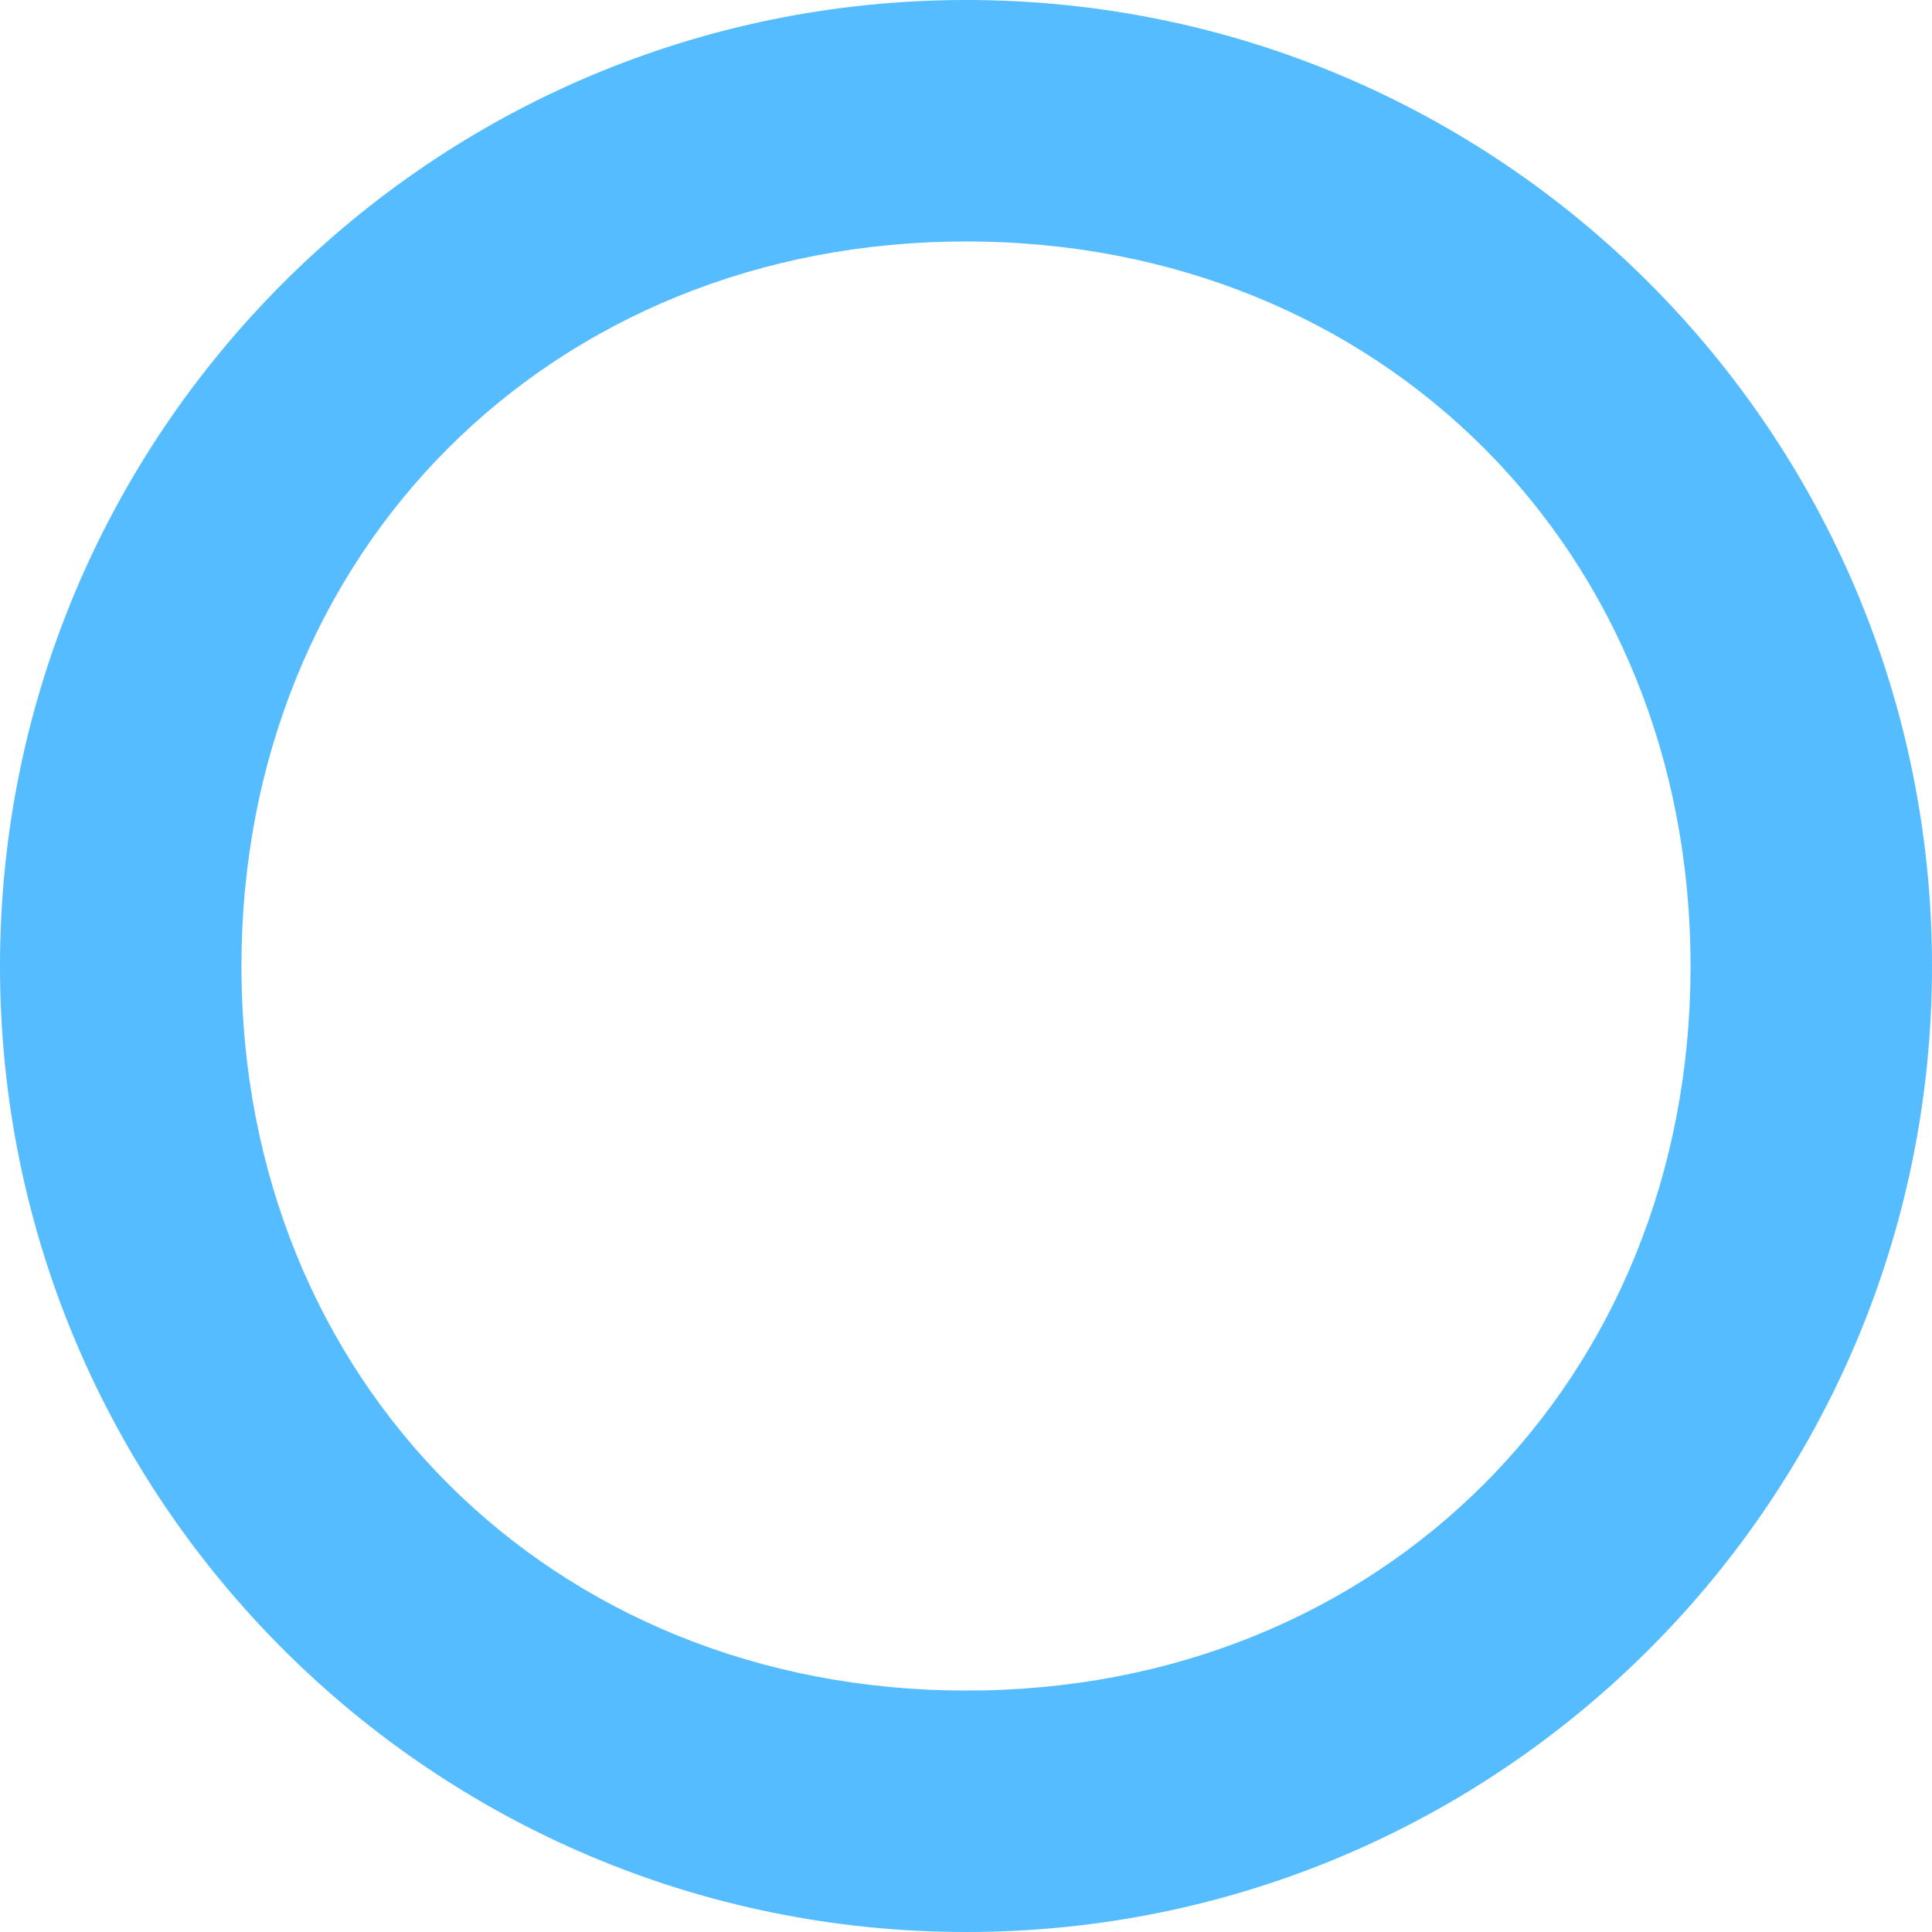
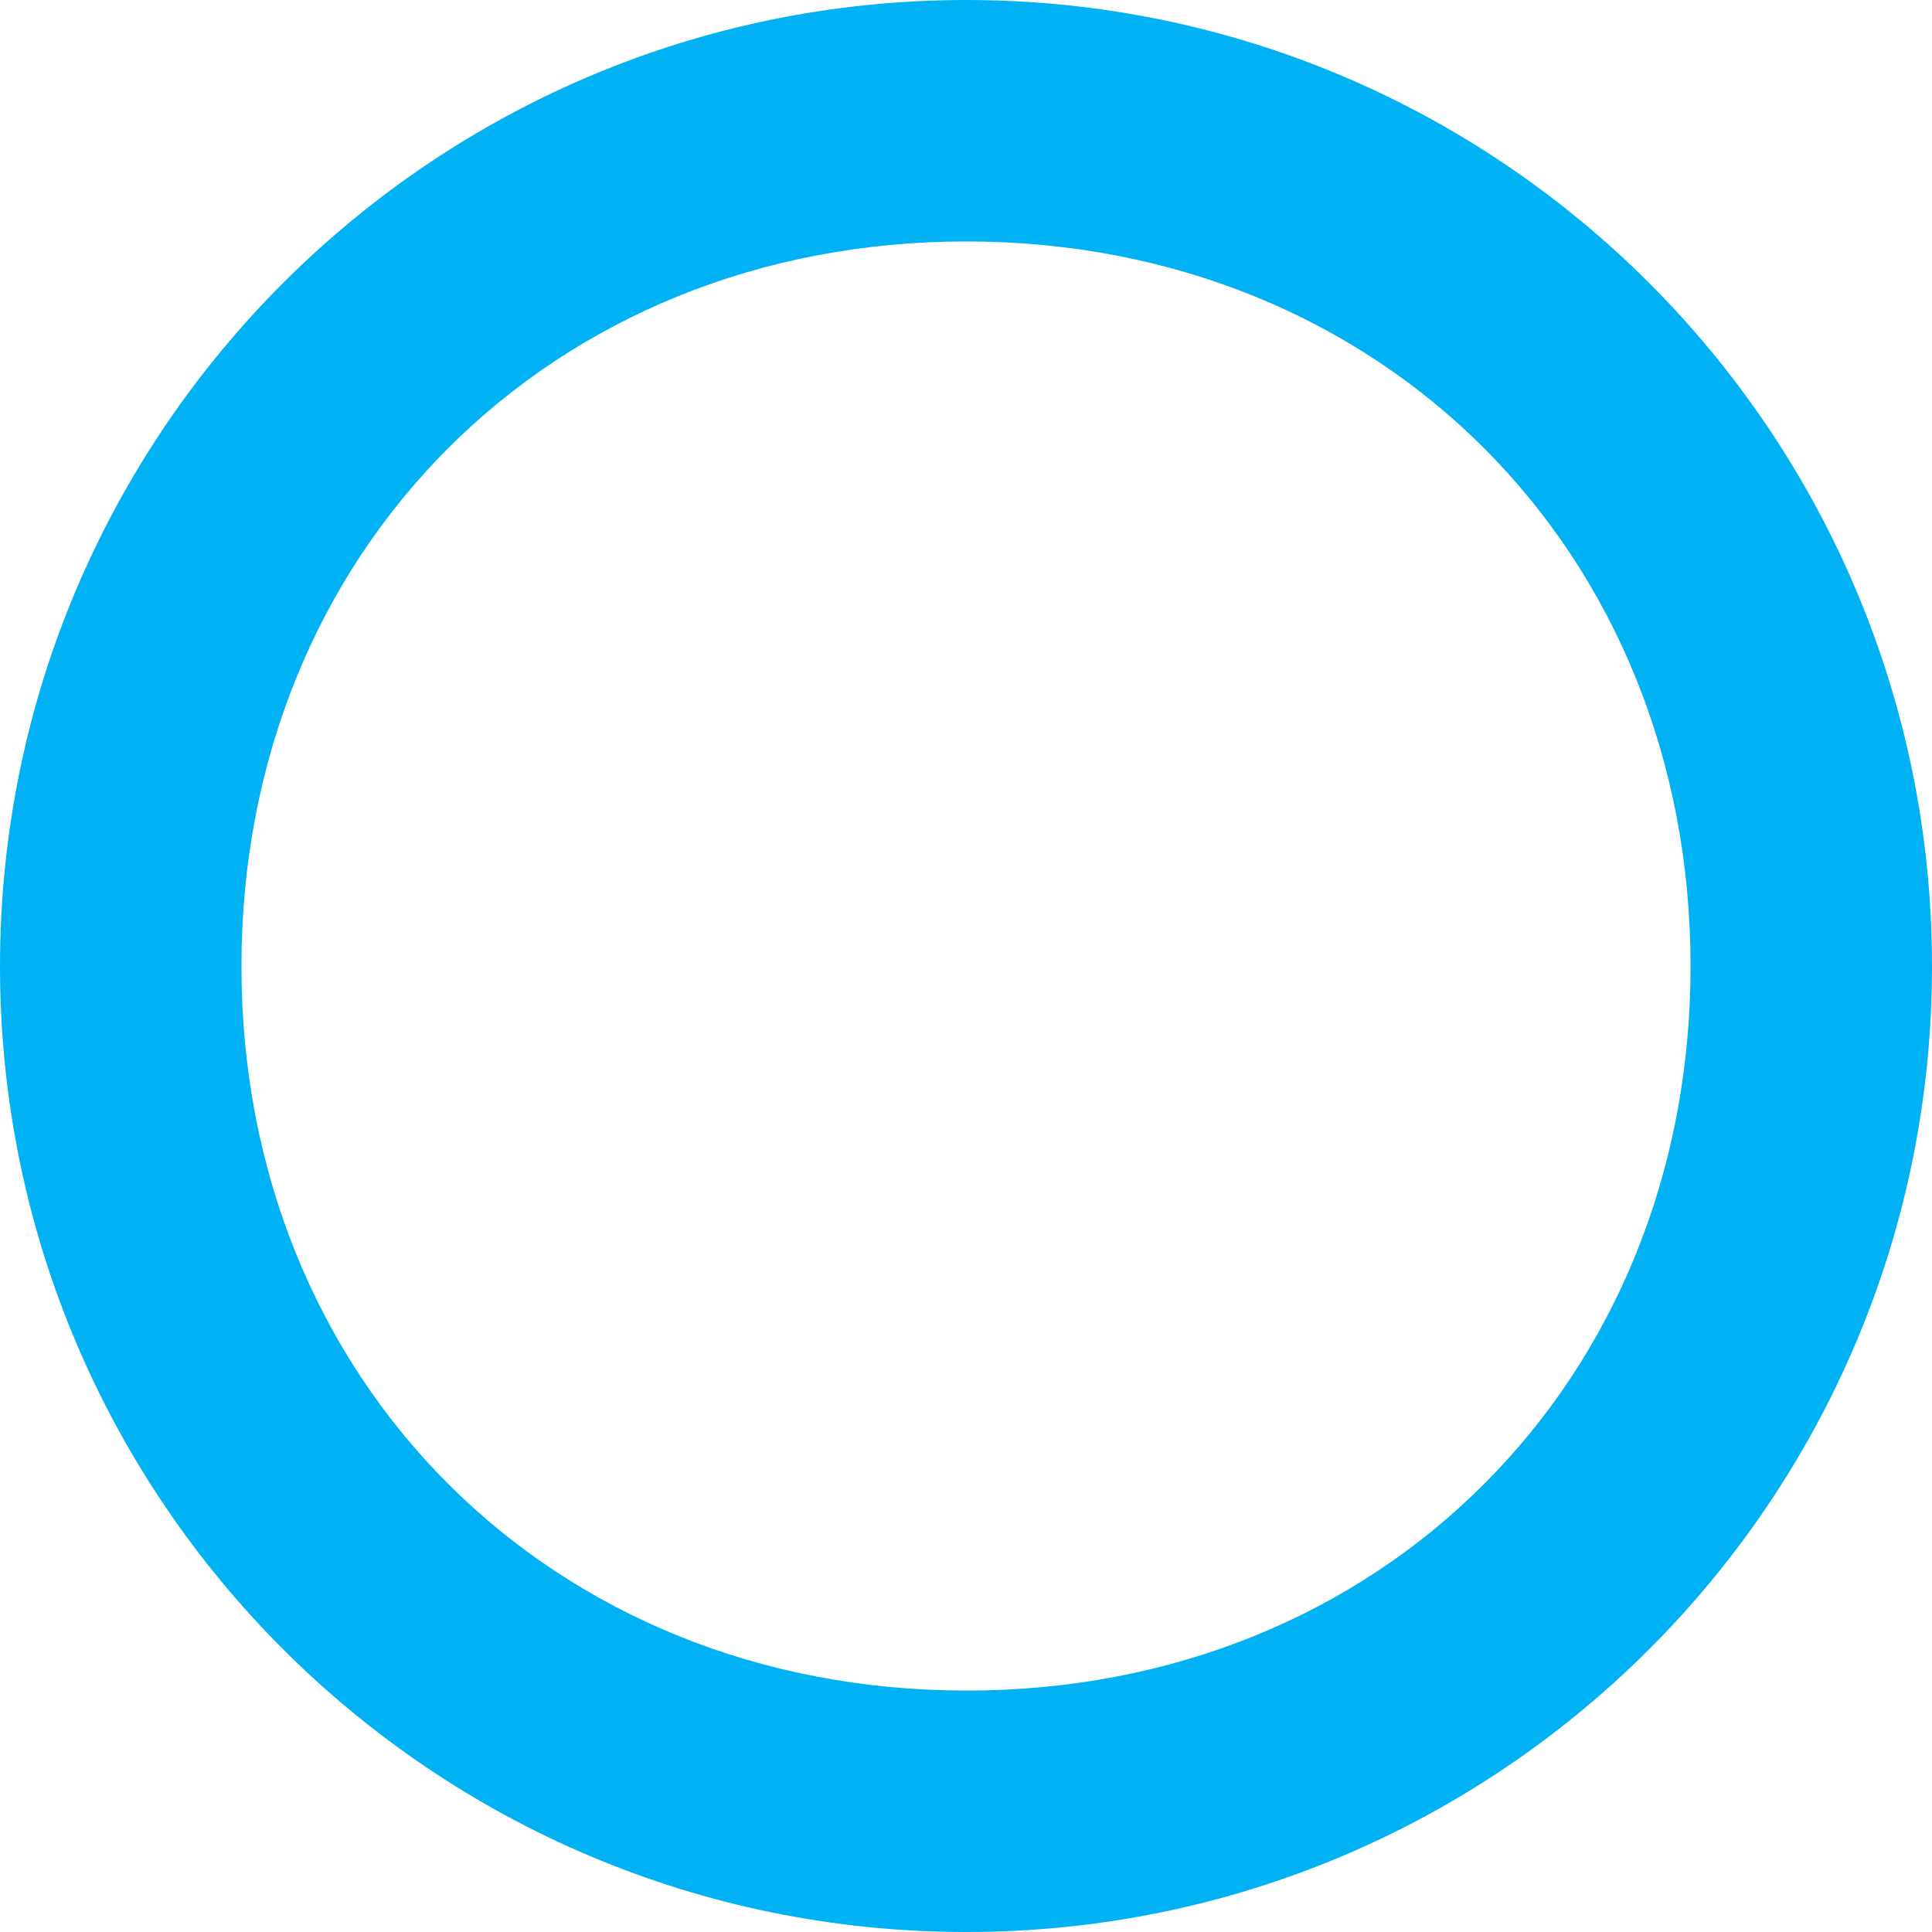
<svg xmlns="http://www.w3.org/2000/svg" width="16" height="16" viewBox="0 0 4.233 4.233" version="1.1" id="svg8">
  <defs id="defs2" />
-   <path style="opacity:1;fill:#55bdff;fill-opacity:1;stroke:none;stroke-width:0.145;stroke-linejoin:round;stroke-miterlimit:4;stroke-dasharray:none;stroke-dashoffset:0;stroke-opacity:1;paint-order:stroke fill markers" d="M 2.117,0 C 0.948,5.522847e-8 5.522847e-8,0.948 0,2.117 5.5228469e-8,3.286 0.948,4.233 2.117,4.233 3.286,4.233 4.233,3.286 4.233,2.117 4.233,0.948 3.286,5.522847e-8 2.117,0 Z m 0,0.529 c 0.909,-5e-8 1.587,0.678 1.587,1.588 0,0.909 -0.678,1.588 -1.587,1.587 -0.909,0 -1.588,-0.678 -1.588,-1.587 5e-8,-0.909 0.678,-1.588 1.588,-1.588 z" id="path816-3" />
+   <path style="opacity:1;fill:#00b2f3;fill-opacity:1;stroke:none;stroke-width:0.145;stroke-linejoin:round;stroke-miterlimit:4;stroke-dasharray:none;stroke-dashoffset:0;stroke-opacity:1;paint-order:stroke fill markers" d="M 2.117,0 C 0.948,5.522847e-8 5.522847e-8,0.948 0,2.117 5.5228469e-8,3.286 0.948,4.233 2.117,4.233 3.286,4.233 4.233,3.286 4.233,2.117 4.233,0.948 3.286,5.522847e-8 2.117,0 Z m 0,0.529 c 0.909,-5e-8 1.587,0.678 1.587,1.588 0,0.909 -0.678,1.588 -1.587,1.587 -0.909,0 -1.588,-0.678 -1.588,-1.587 5e-8,-0.909 0.678,-1.588 1.588,-1.588 z" id="path816-3" />
</svg>
